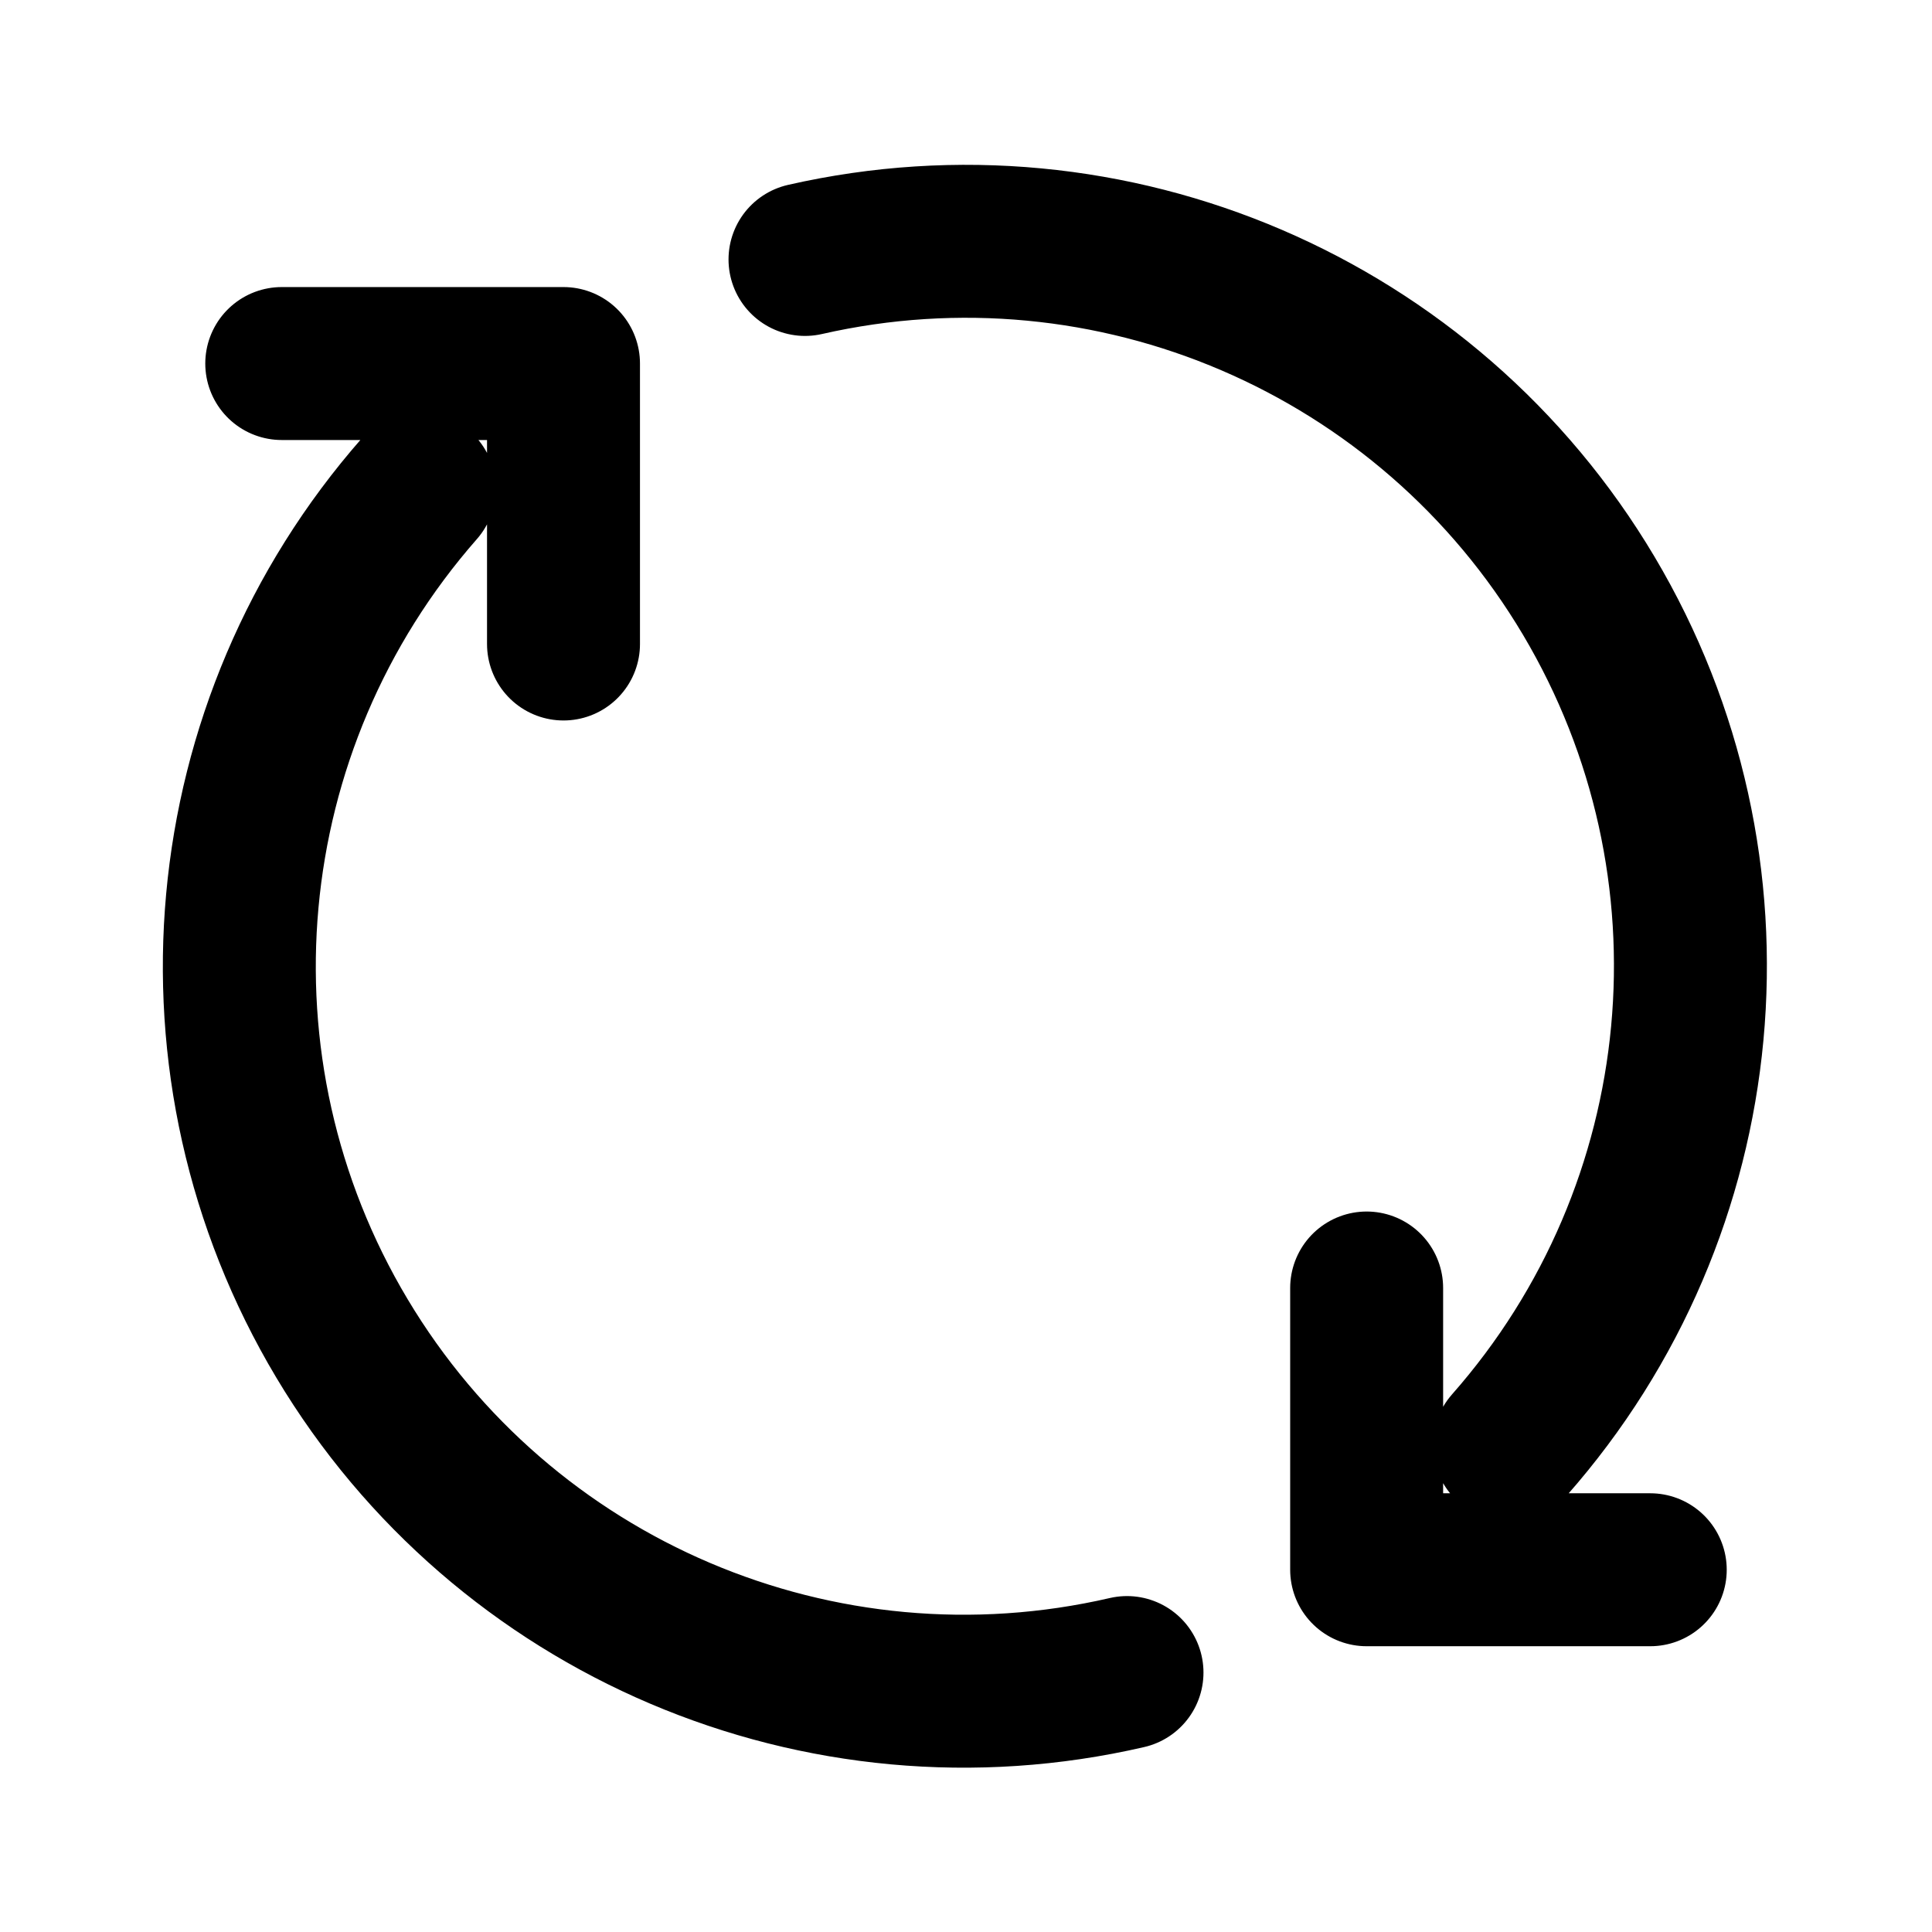
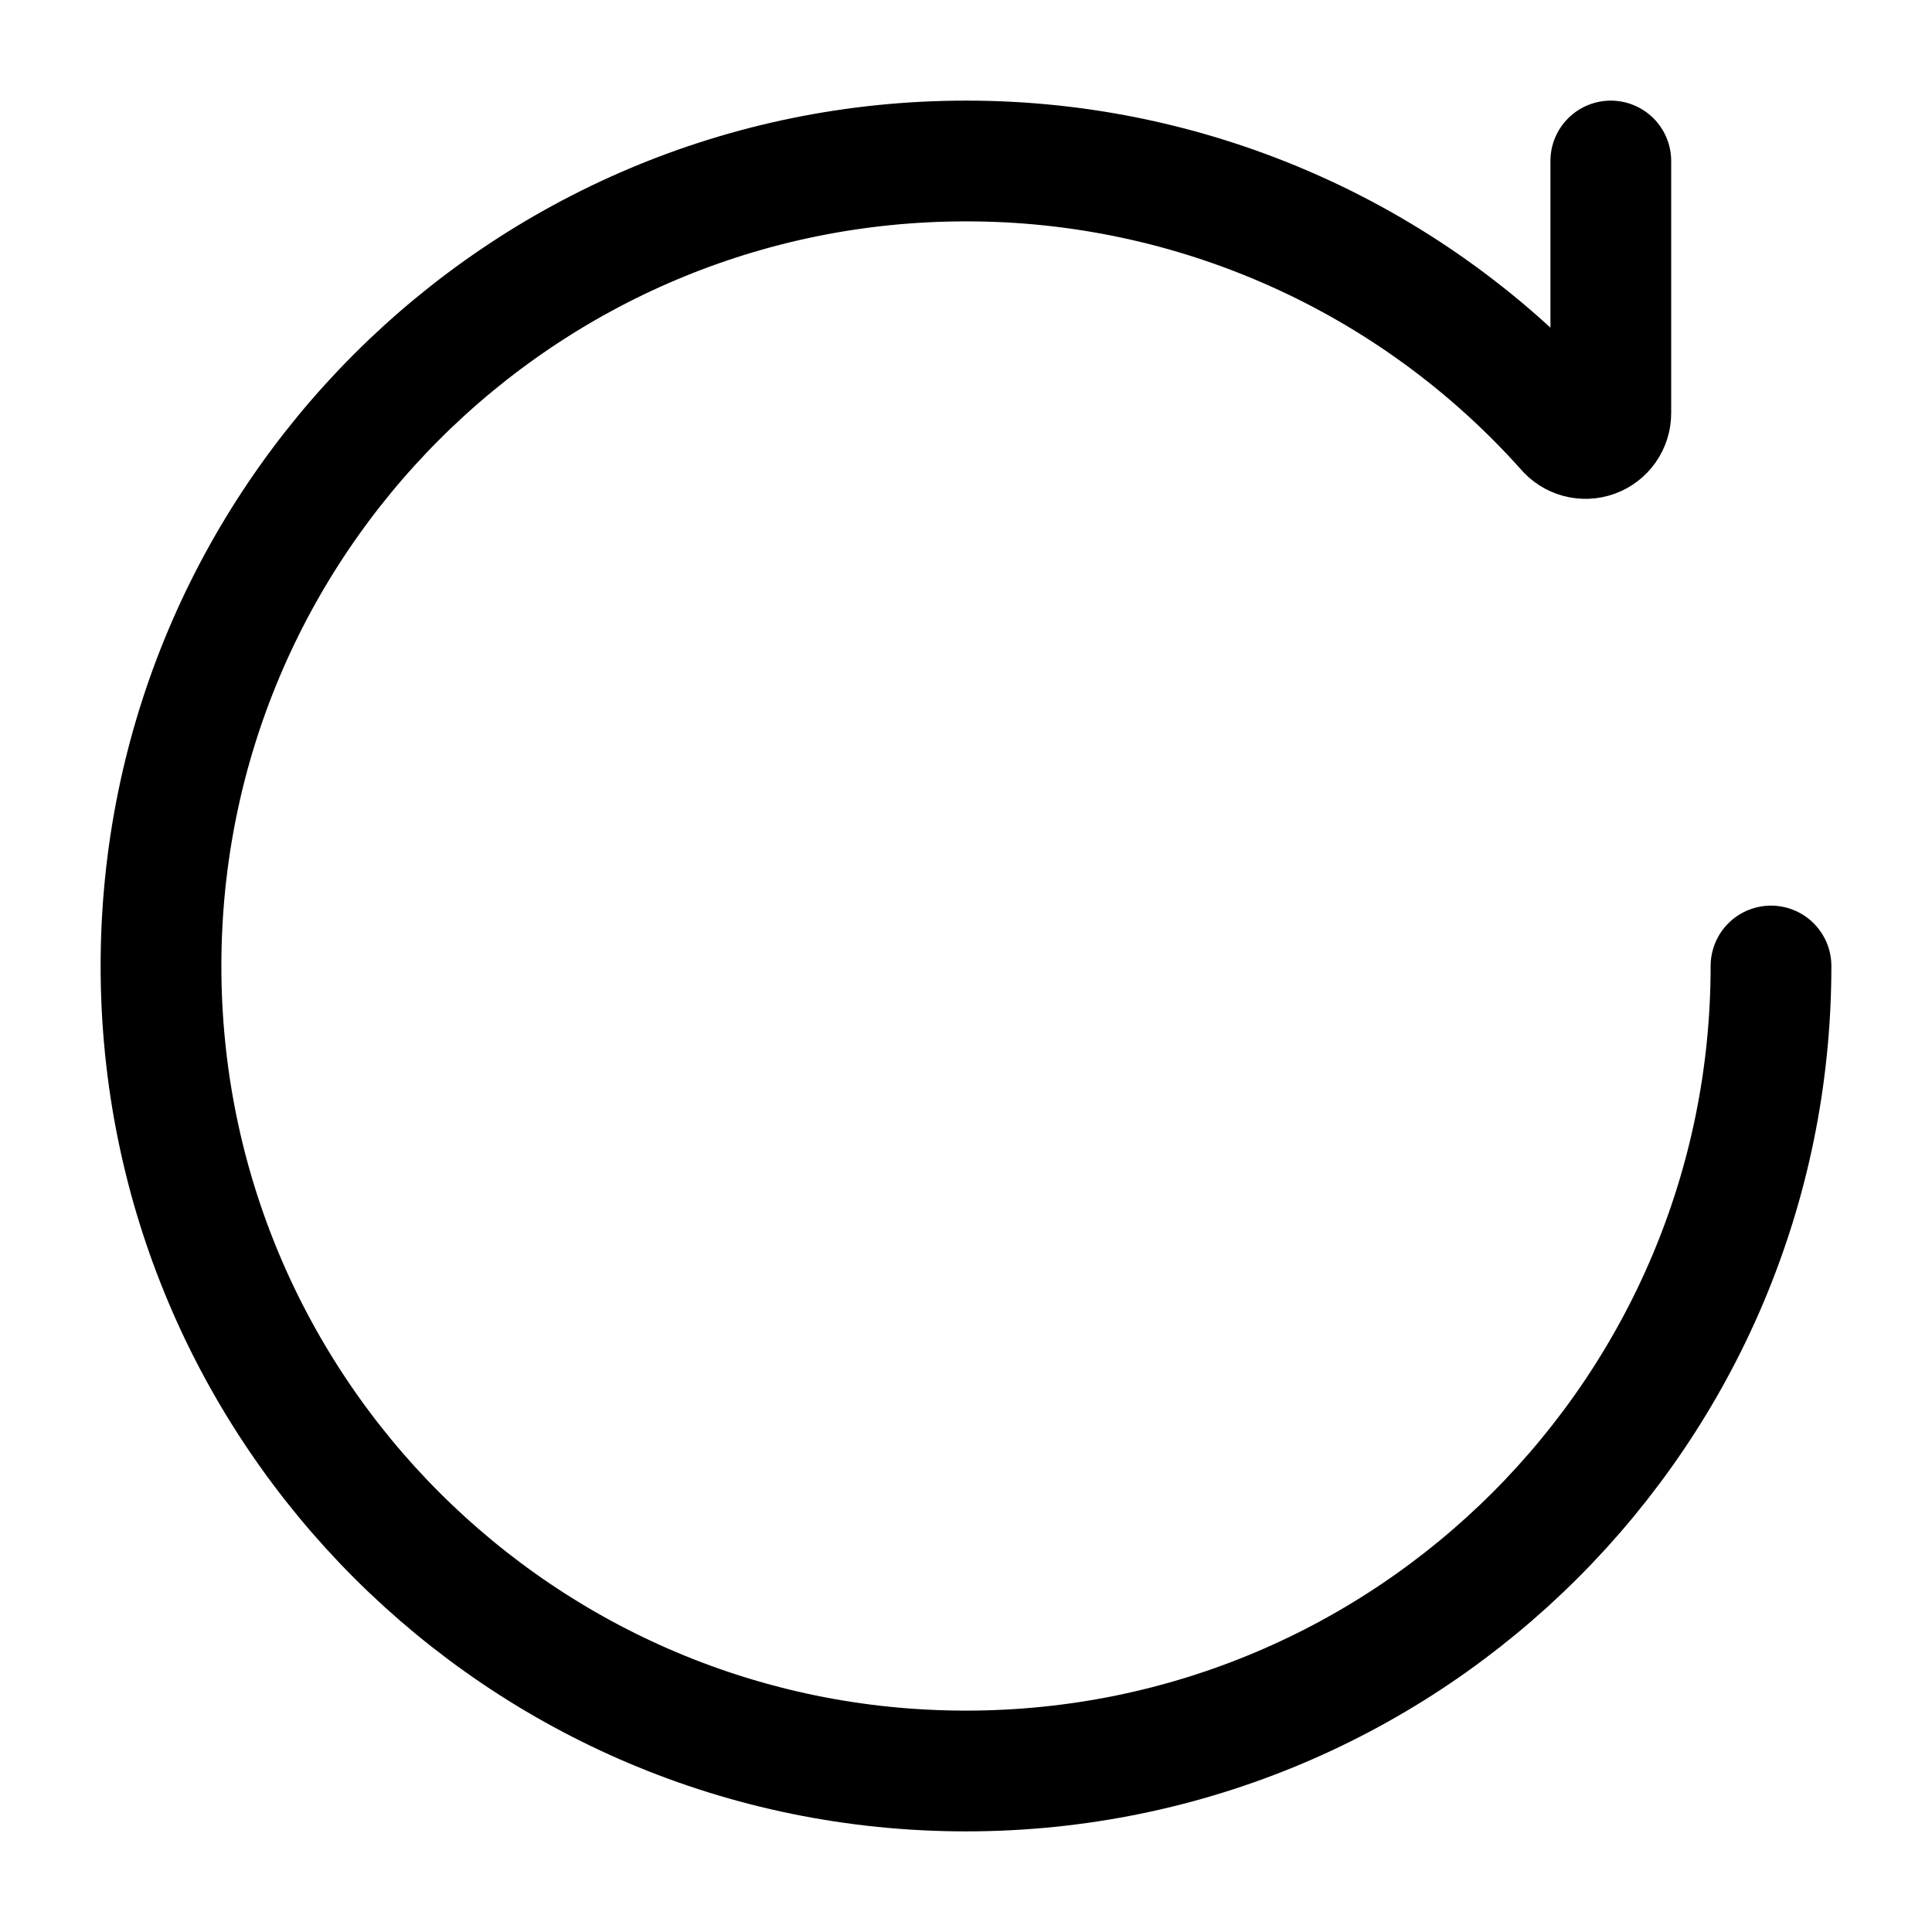
- <svg xmlns="http://www.w3.org/2000/svg" viewBox="0 0 24 24">
-   <path fill="none" stroke="currentColor" stroke-linecap="round" stroke-linejoin="round" stroke-width="1.9" d="M18.75 17.95A9 9 0 0 0 10 3.223M16.977 19.5V16m0 3.5H20.5M5.21 6.07a9 9 0 0 0 8.79 14.707M7 4.516V8m0-3.484H3.5" />
+ <svg xmlns="http://www.w3.org/2000/svg" width="24" height="24" viewBox="0 0 24 24">
+   <path fill="none" stroke="currentColor" stroke-linecap="round" stroke-linejoin="round" stroke-width="1.5" d="M20.01 2v3.132a.314.314 0 0 1-.556.201A9.98 9.98 0 0 0 12 2C6.477 2 2 6.477 2 12s4.477 10 10 10s10-4.477 10-10" />
</svg>
